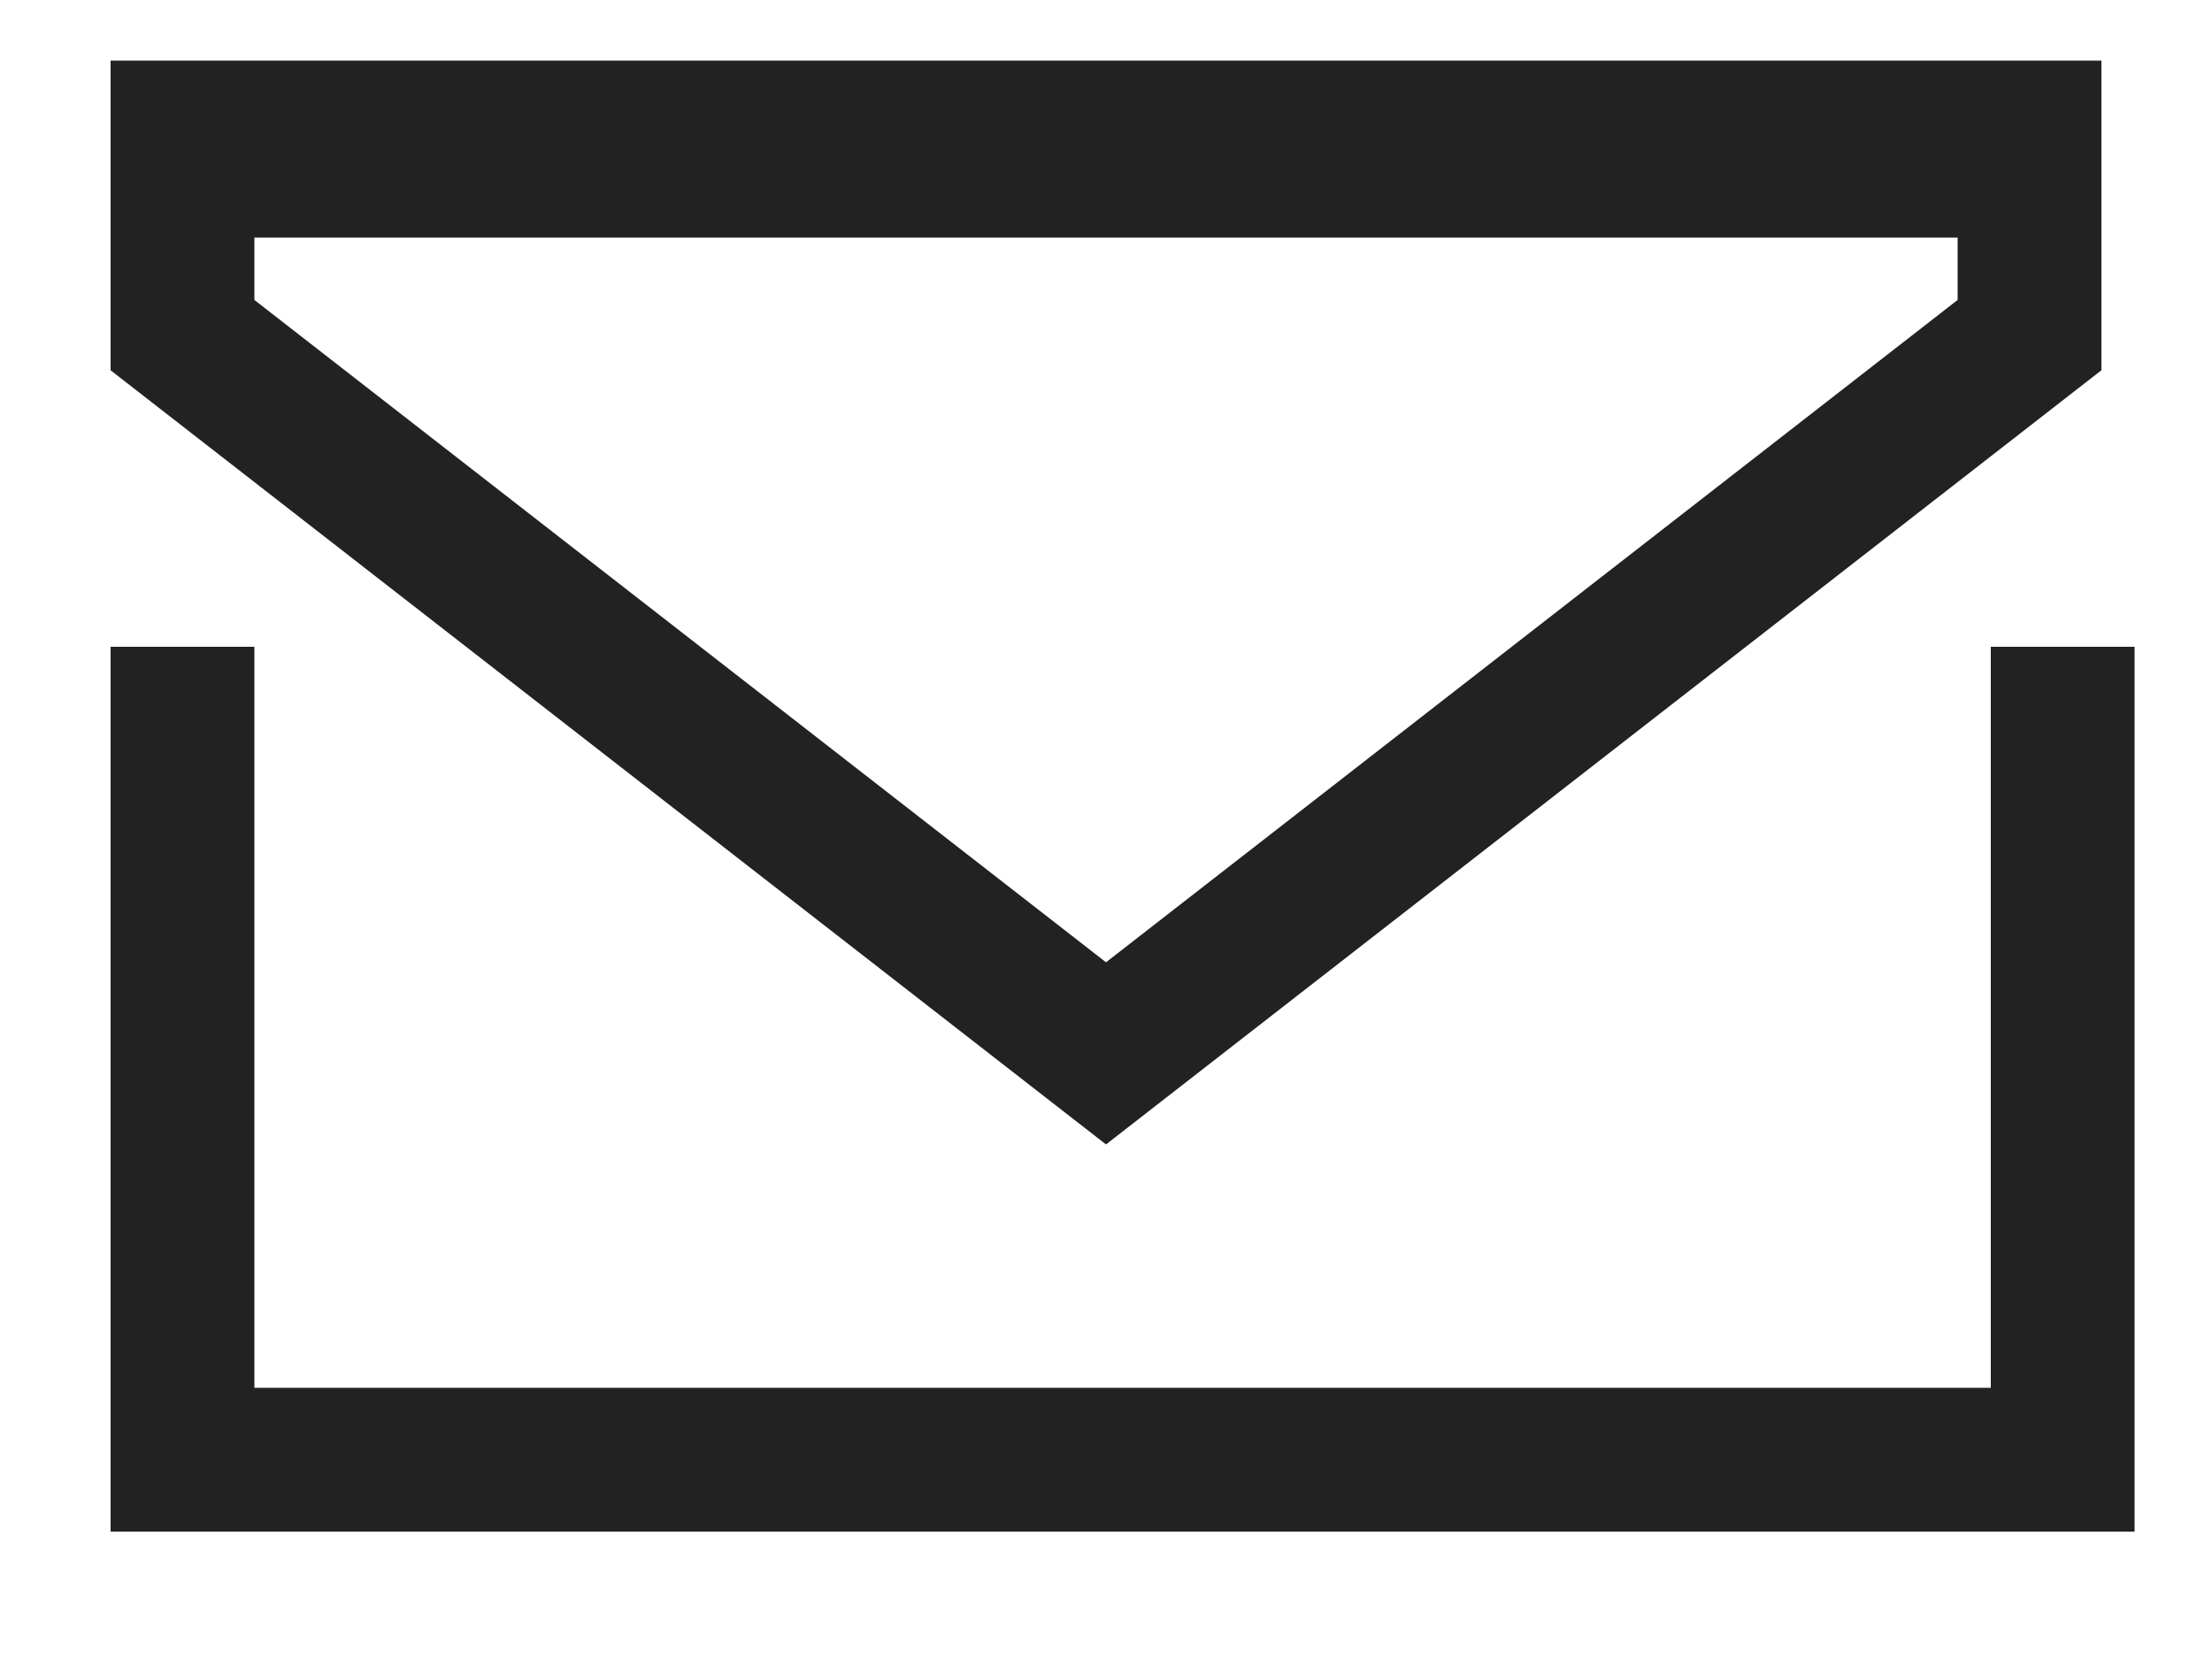
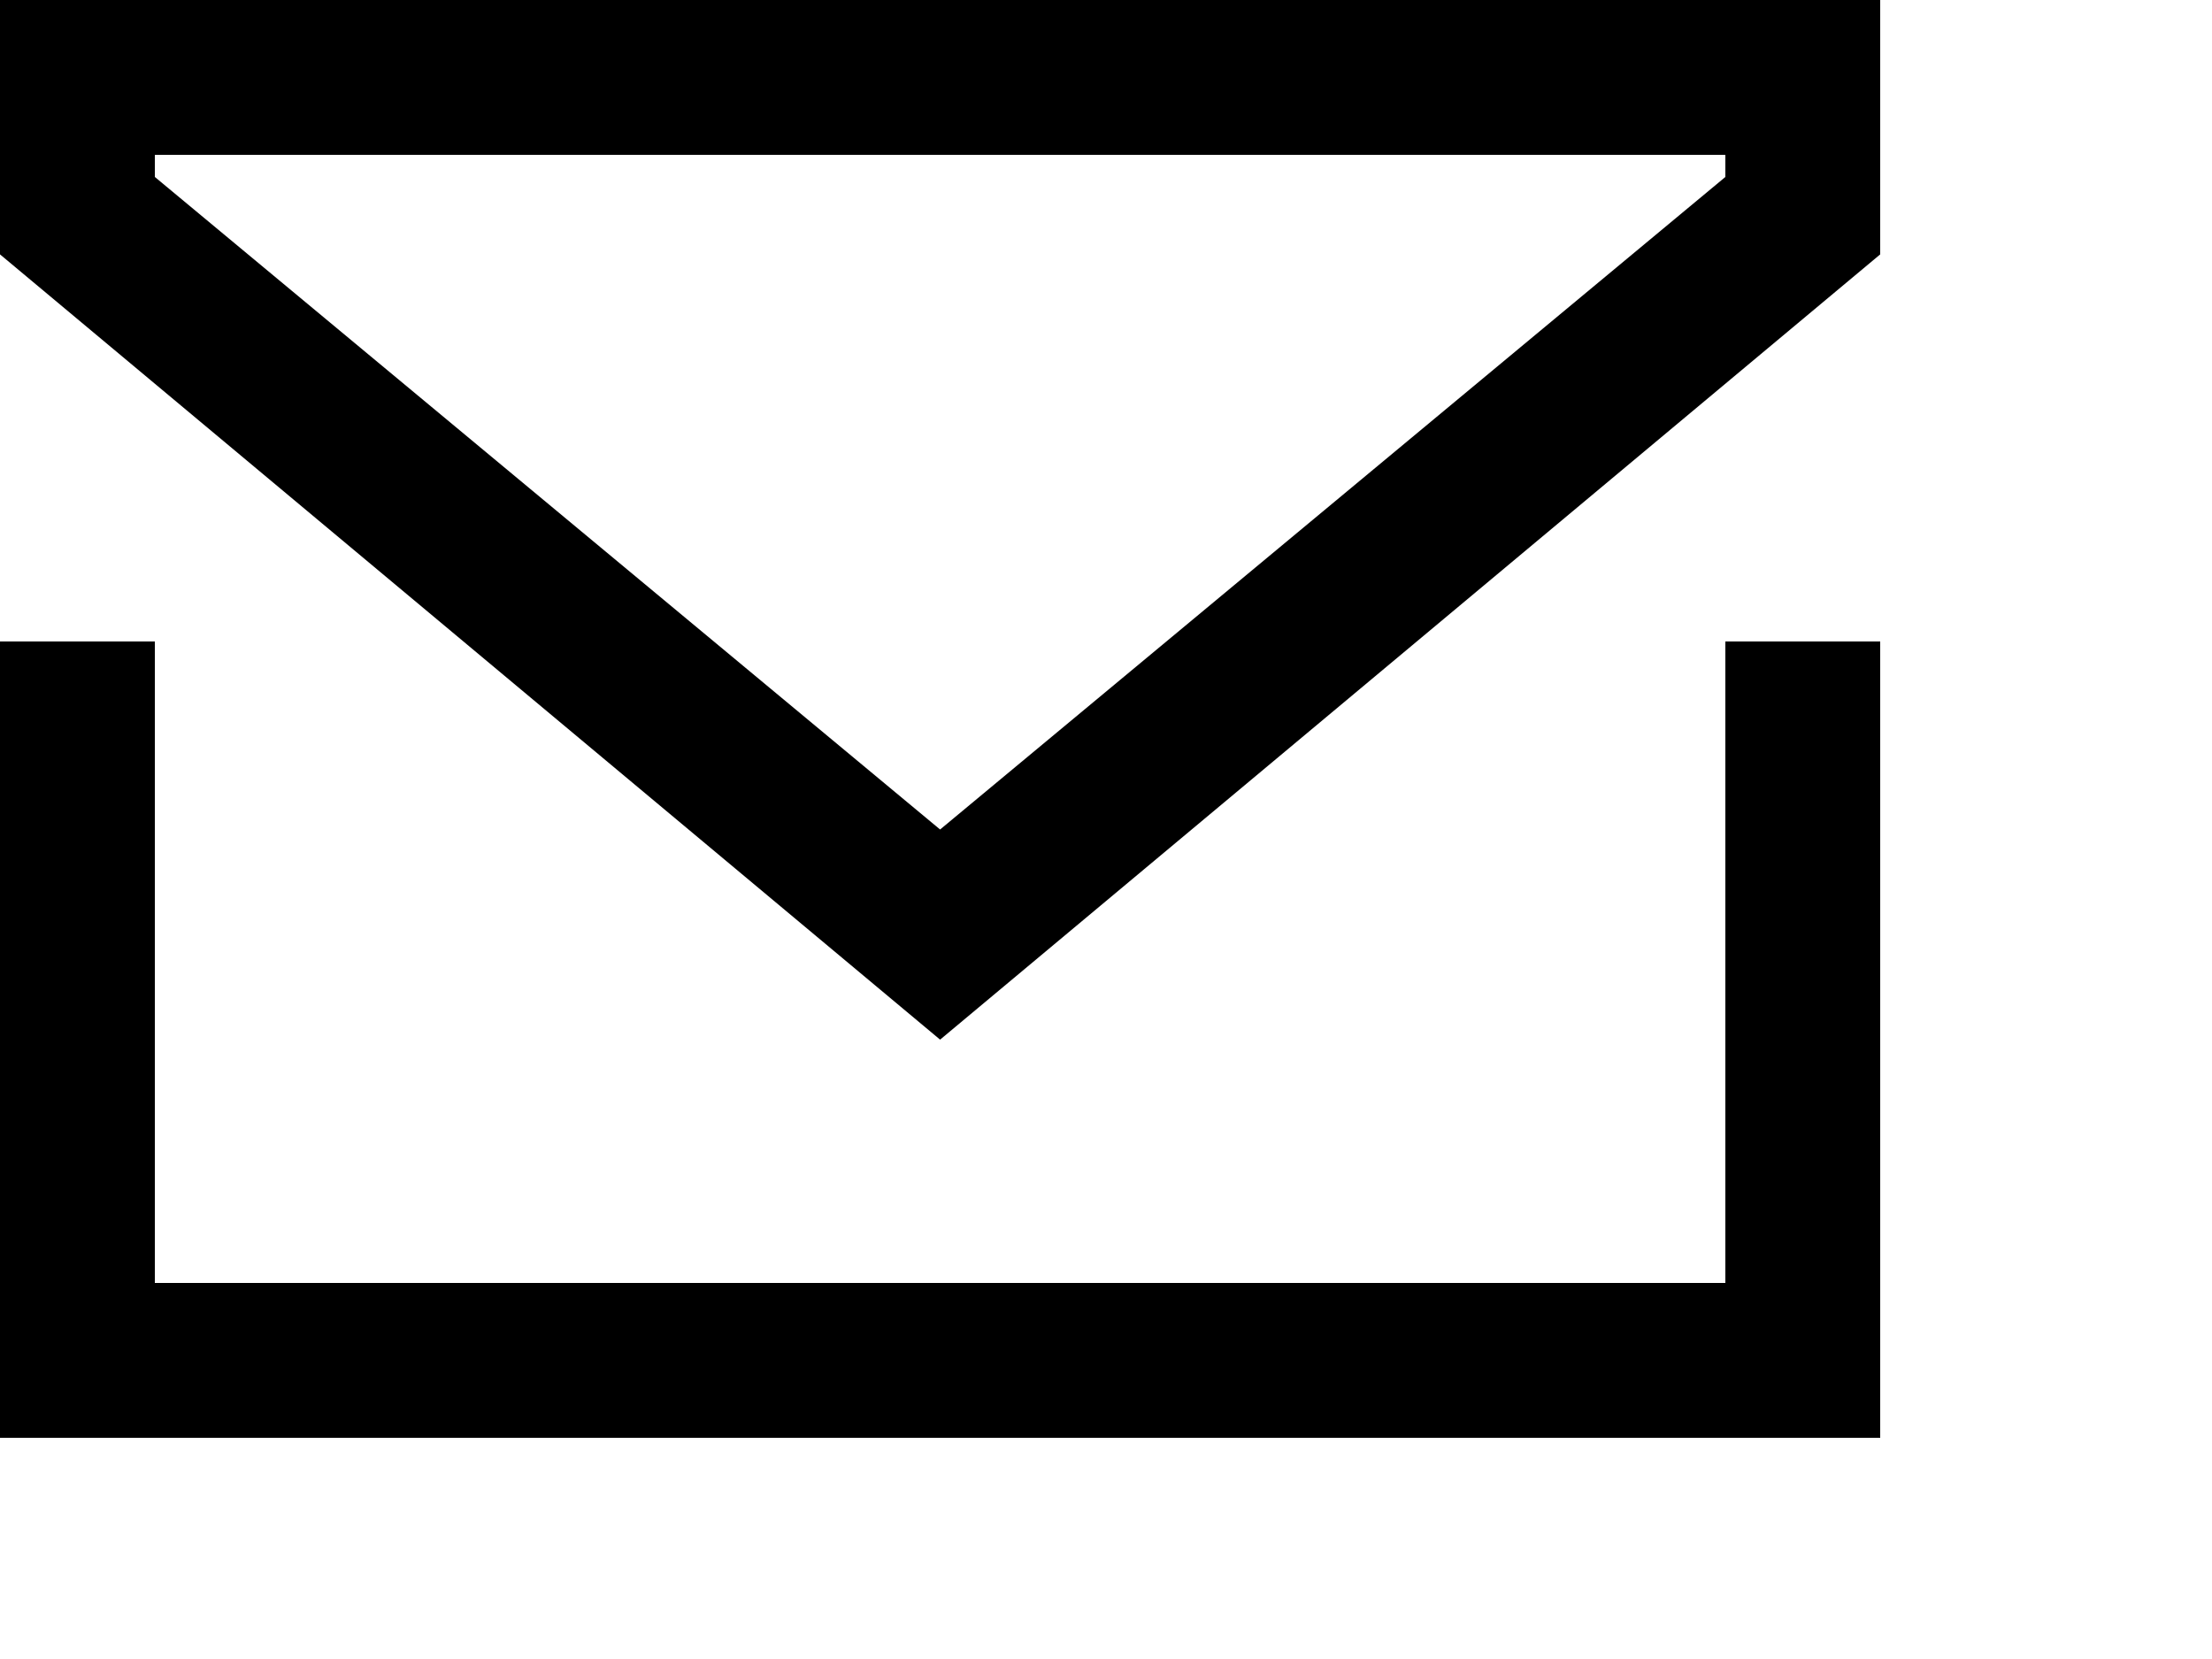
- <svg xmlns="http://www.w3.org/2000/svg" width="20" height="15" viewBox="0 0 20 15" fill="none">
-   <line x1="1.65" y1="5.848" x2="1.65" y2="13.848" stroke="#222222" stroke-width="1.3" />
-   <line x1="18.65" y1="5.848" x2="18.65" y2="13.848" stroke="#222222" stroke-width="1.3" />
-   <line x1="1" y1="13.198" x2="19" y2="13.198" stroke="#222222" stroke-width="1.3" />
-   <line x1="1" y1="1.198" x2="19" y2="1.198" stroke="#222222" stroke-width="1.3" />
-   <path d="M18.35 3.03L10 9.524L1.65 3.03V1.498H4.5L10 1.498H15H18.35V3.03Z" stroke="#222222" stroke-width="1.3" />
+ <svg xmlns="http://www.w3.org/2000/svg" width="20" height="15" viewBox="0 0 20 15">
+   <path d="M15.6,11.6H1.4V5.8H0V13h17V5.8h-1.4V11.6z M0,0v2.3l8.5,7.1L17,2.3V0H0z M15.6,1.6L8.5,7.5L1.4,1.6V1.4h14.2L15.6,1.6z" />
</svg>
